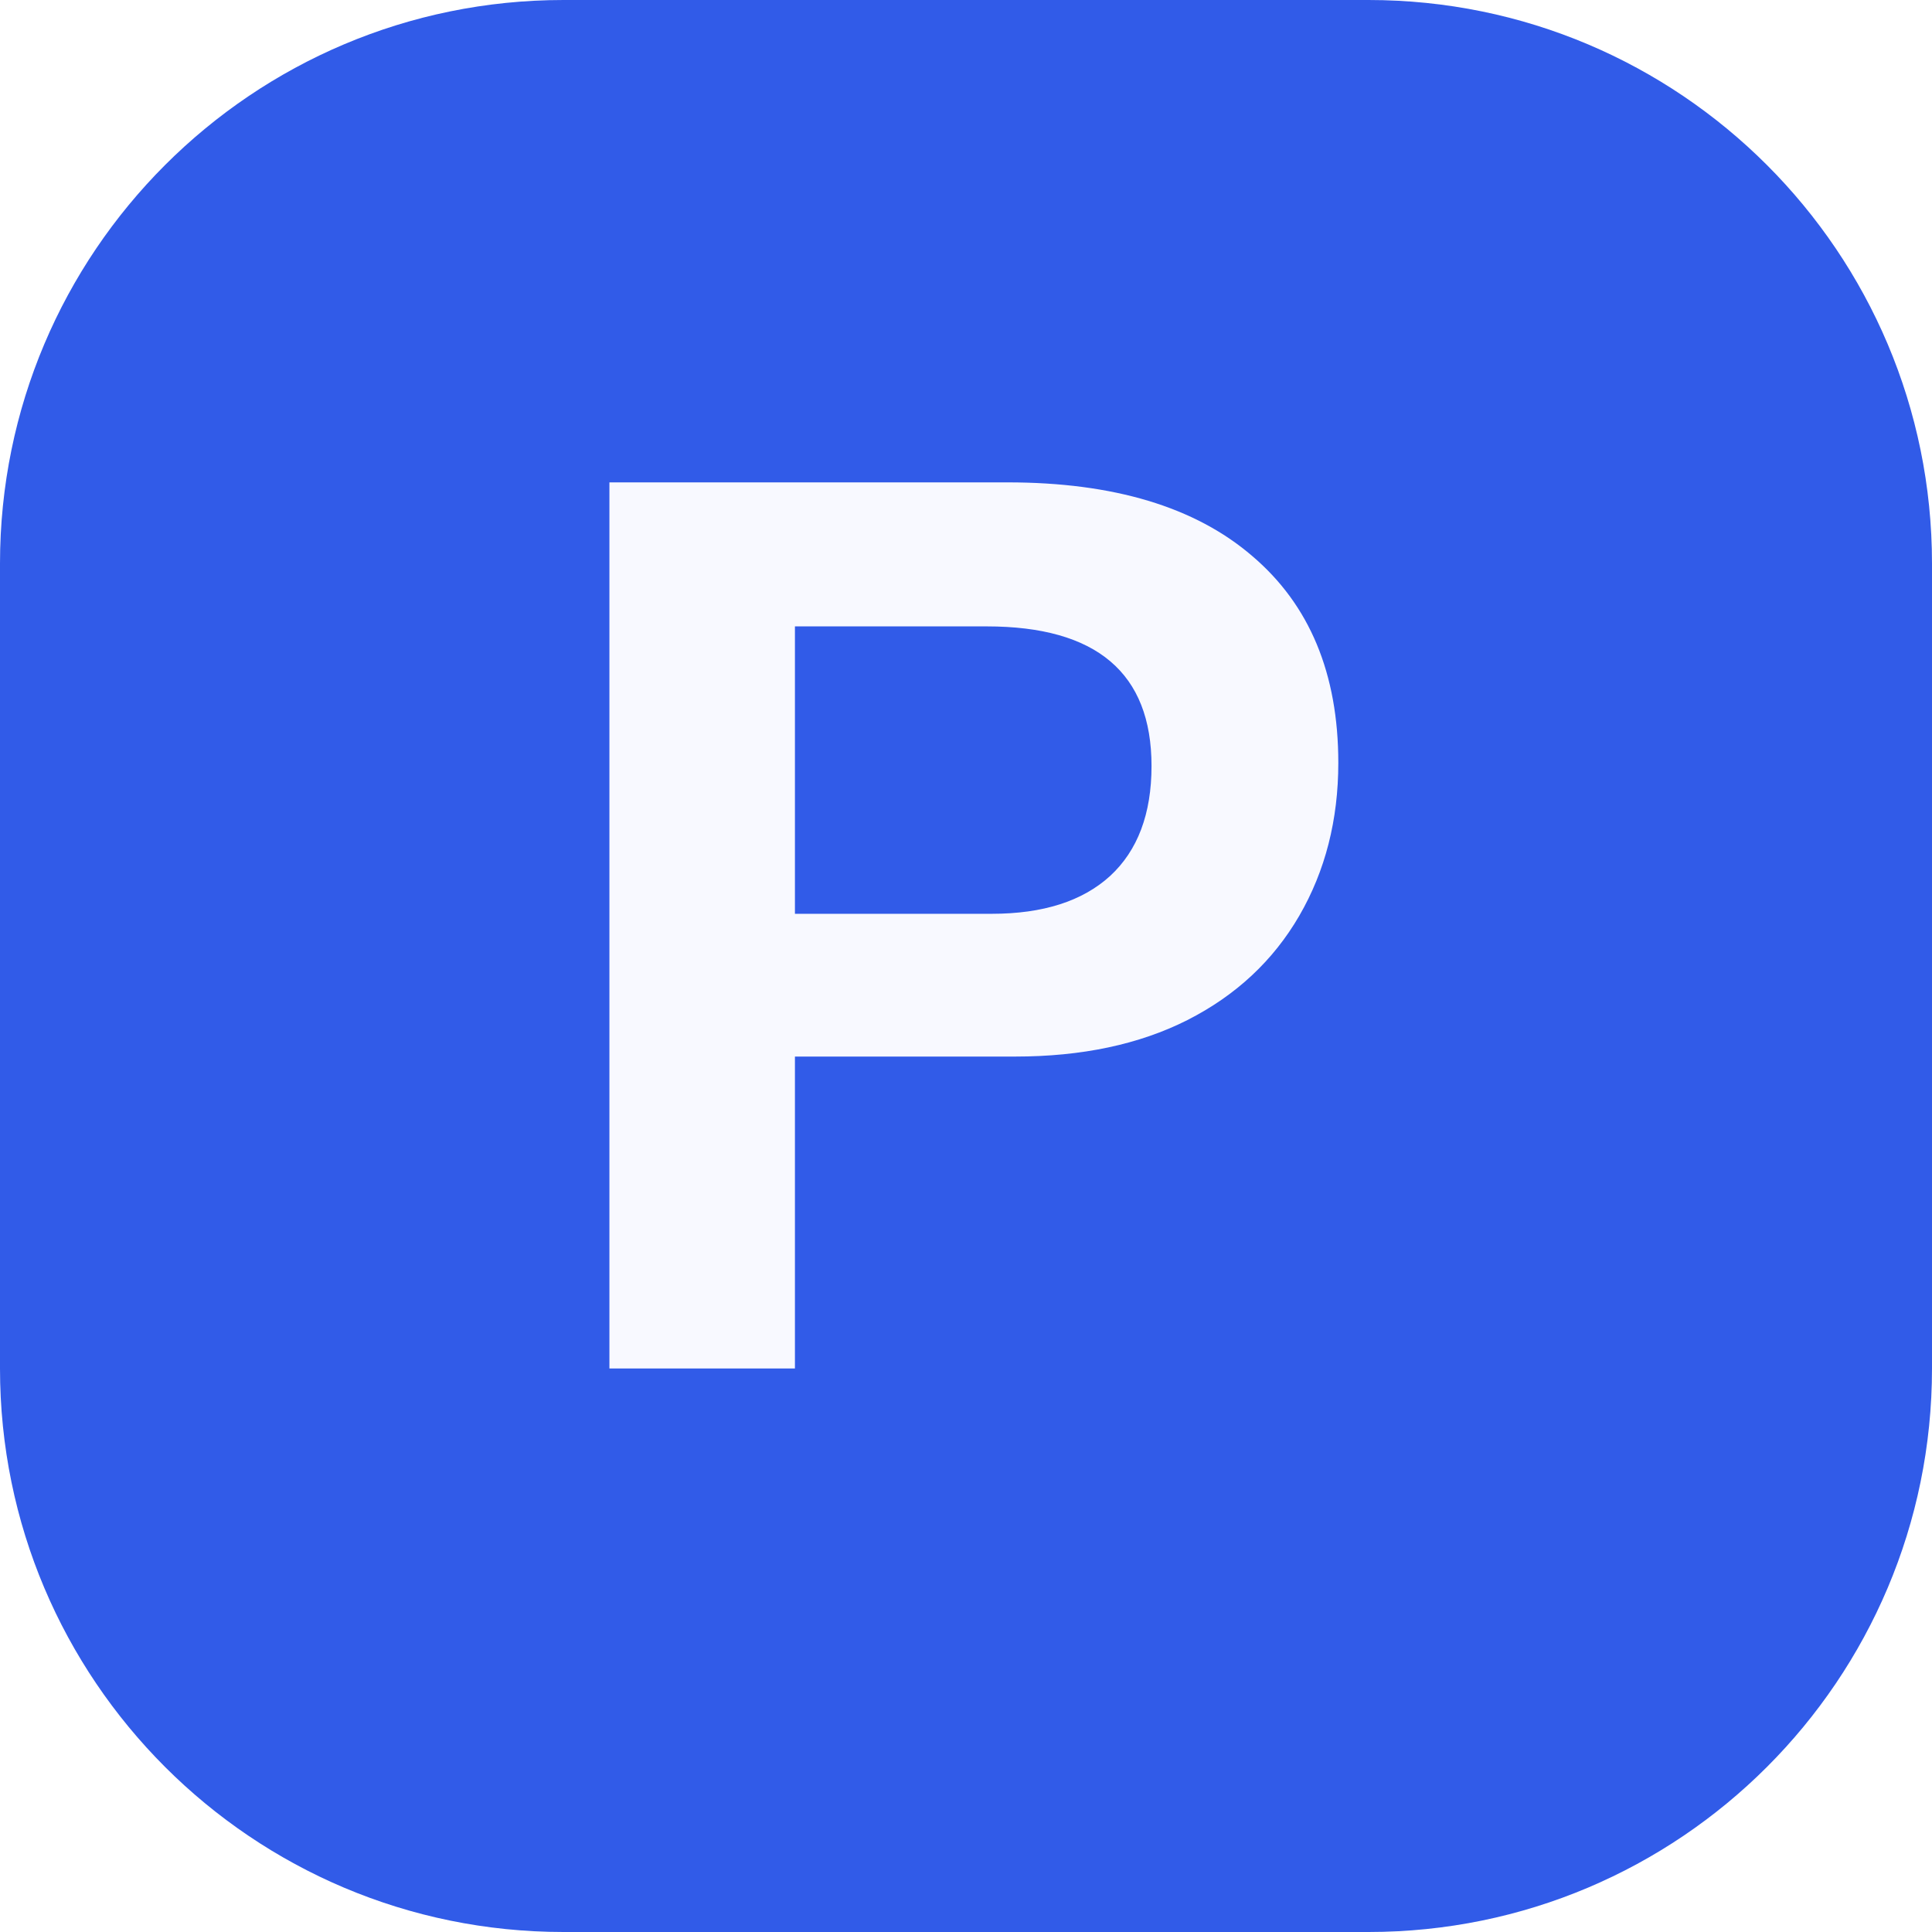
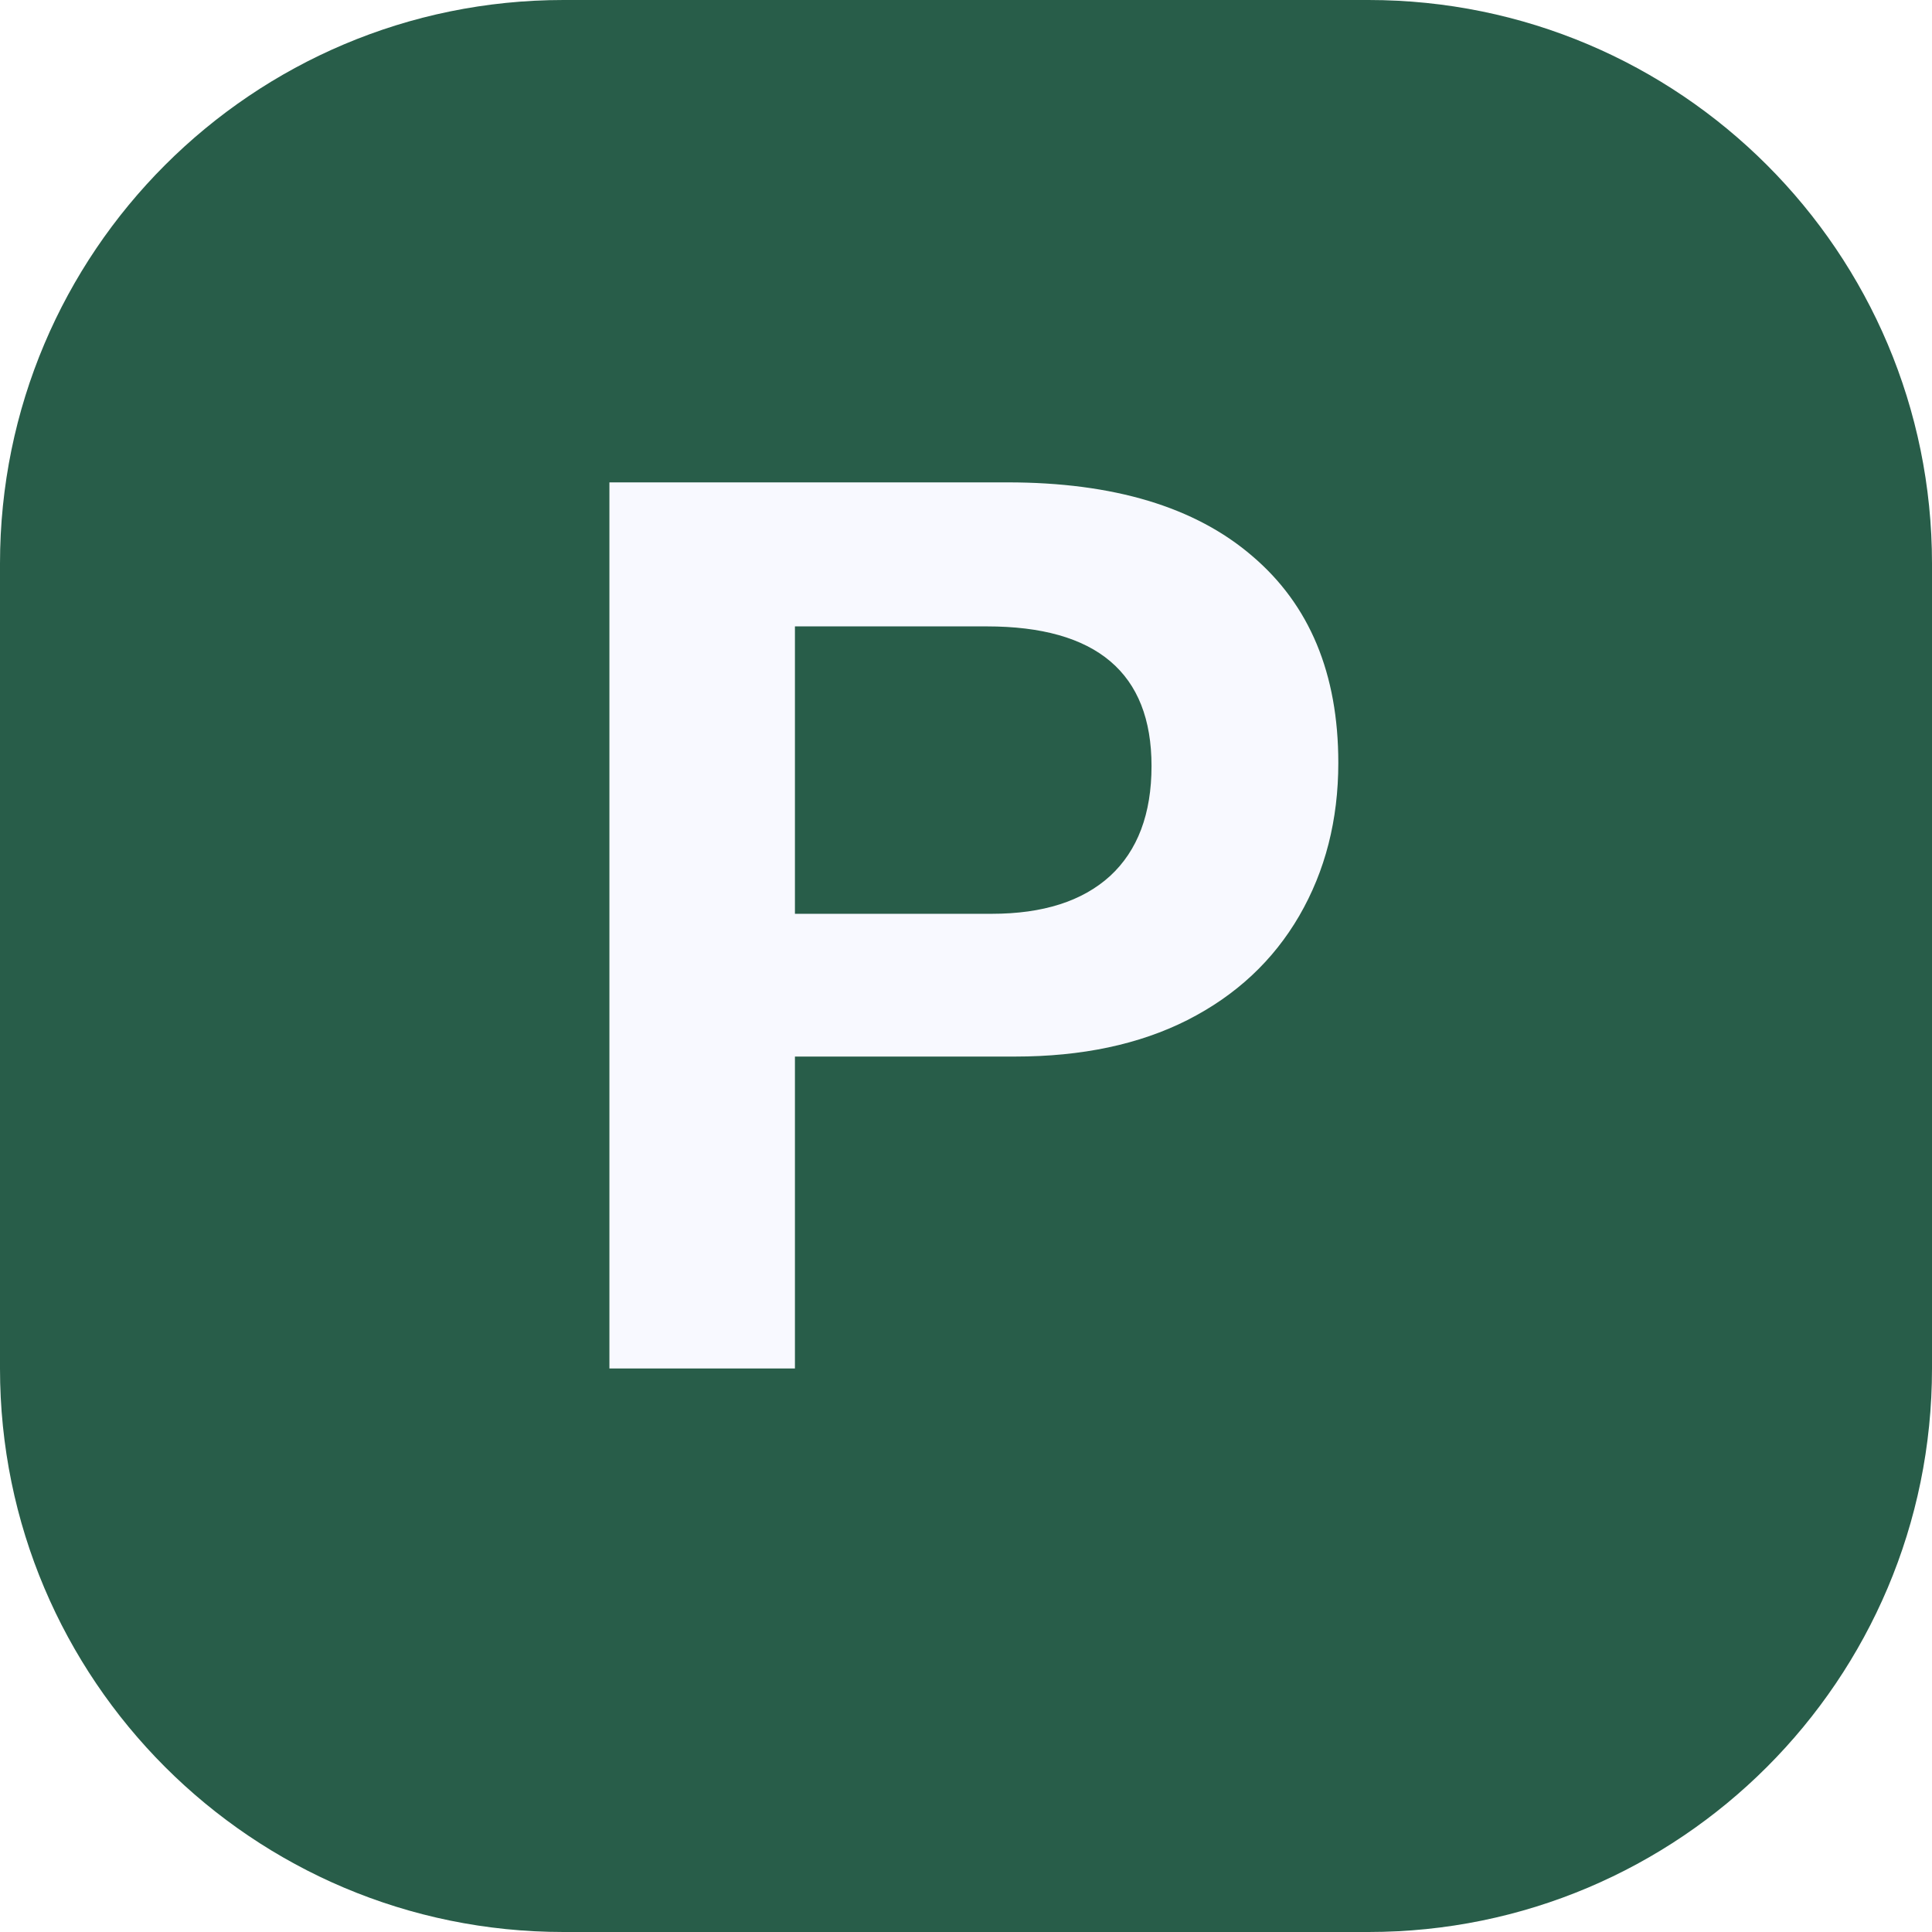
<svg xmlns="http://www.w3.org/2000/svg" viewBox="0 0 48 48">
-   <rect width="48" height="48" rx="14" fill="#315be8" />
+   <rect width="48" height="48" rx="14" fill="#285d49" />
  <text x="13" y="34" fill="#f8f9ff" font-family="Arial,sans-serif" font-size="32" font-weight="700">P</text>
</svg>
